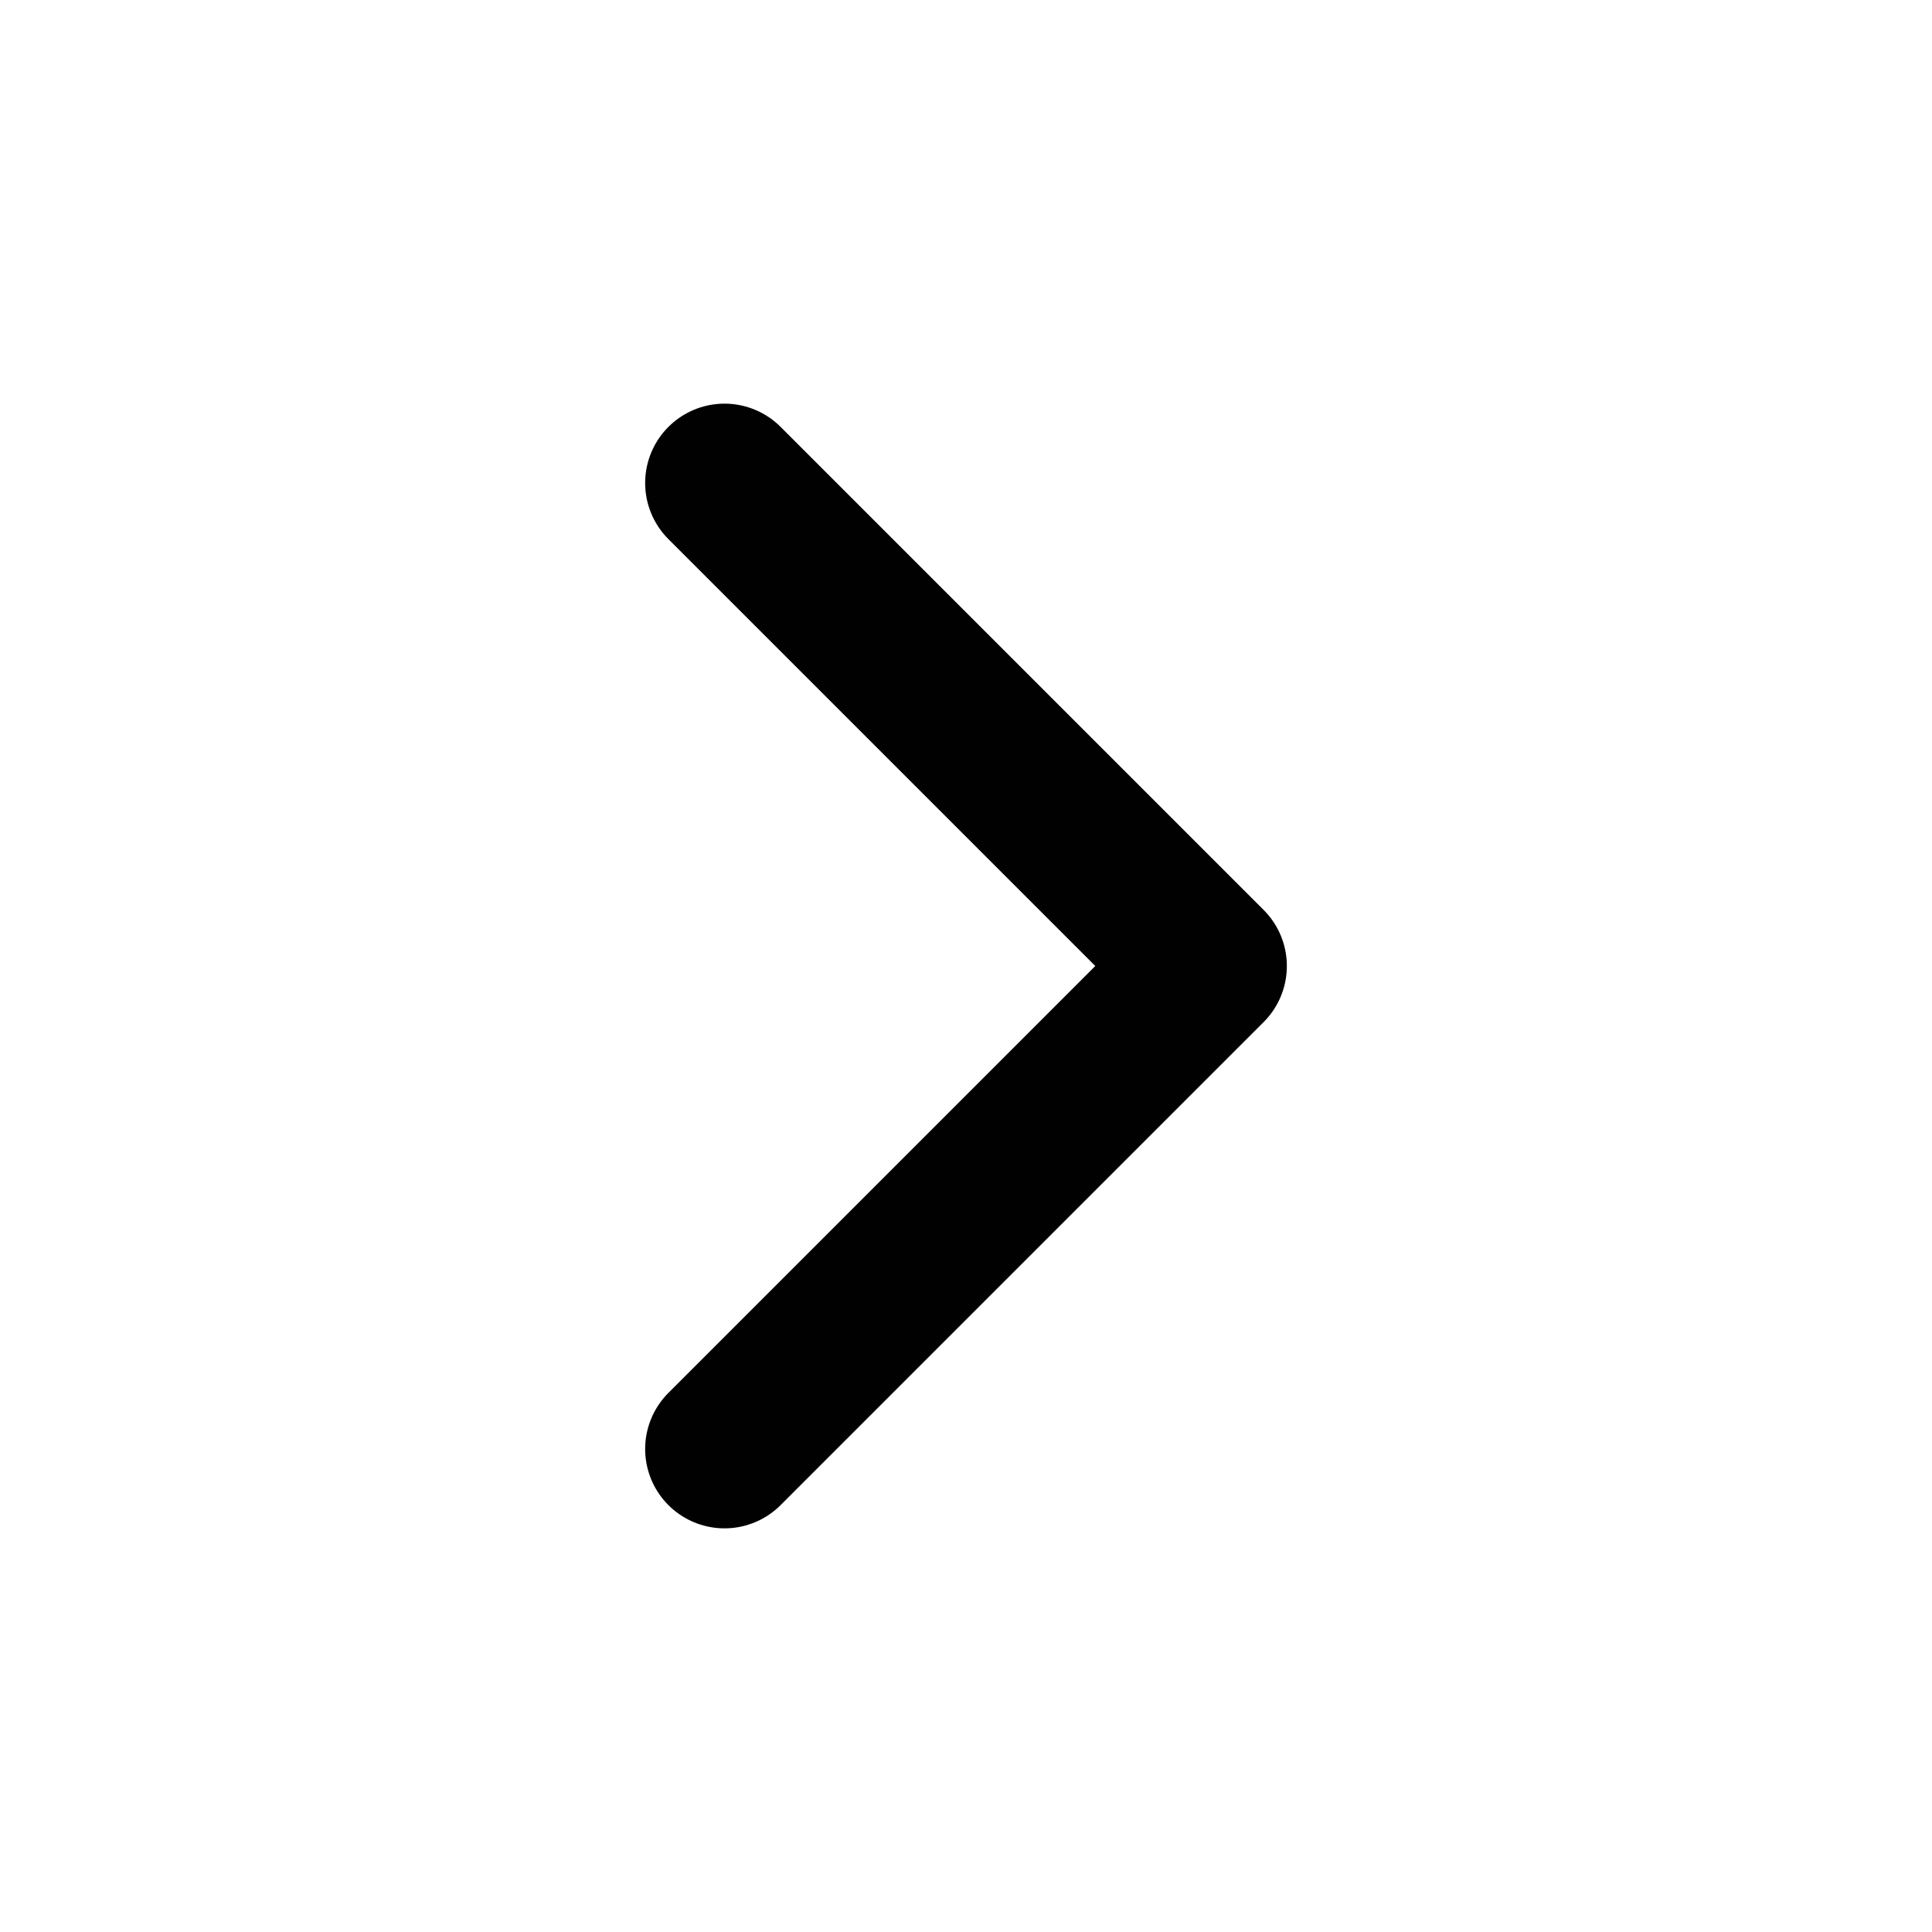
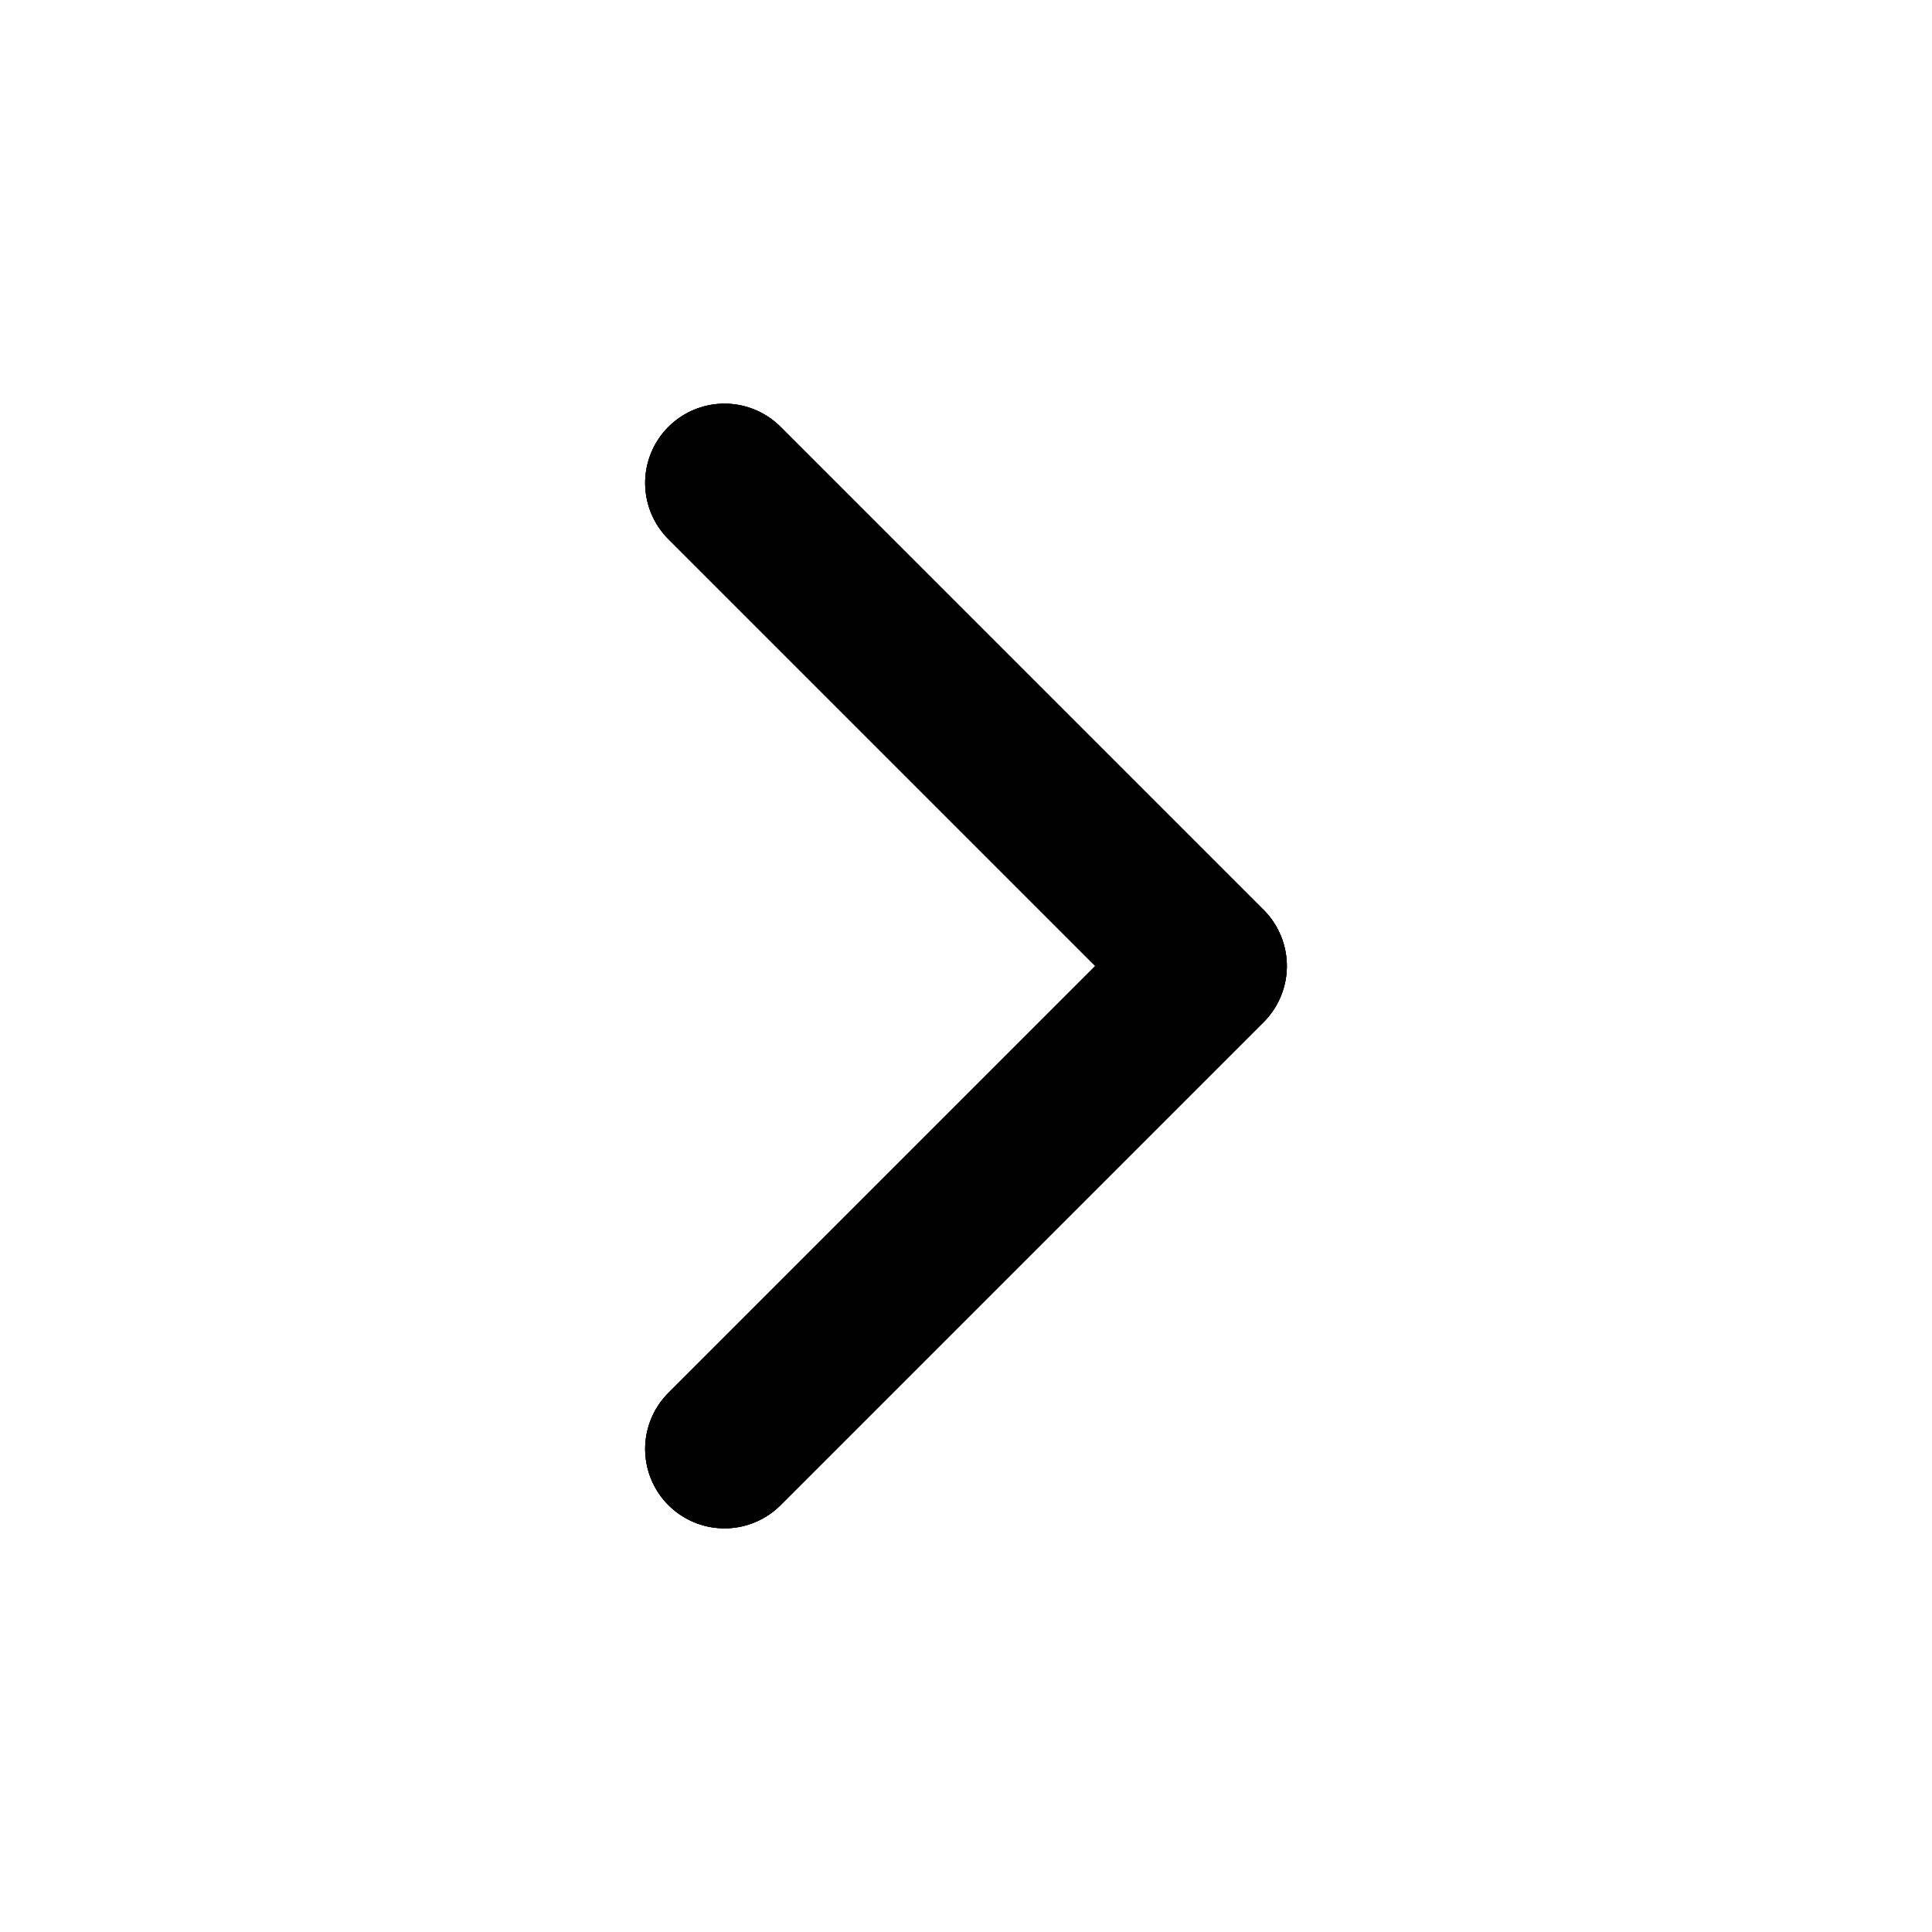
<svg xmlns="http://www.w3.org/2000/svg" id="Capa_1" version="1.1" viewBox="0 0 28 28">
  <polyline points="10.5 21 17.5 14 10.5 7" style="fill: none; stroke: #010101; stroke-linecap: round; stroke-linejoin: round; stroke-width: 2.3px;" />
+   <polyline points="10.5 21 17.5 14 10.5 7" style="fill: none; stroke: #010101; stroke-linecap: round; stroke-linejoin: round; stroke-width: 2.3px;" />
+   <polyline points="10.5 21 17.5 14 10.5 7" style="fill: none; stroke: #010101; stroke-linecap: round; stroke-linejoin: round; stroke-width: 2.3px;" />
</svg>
